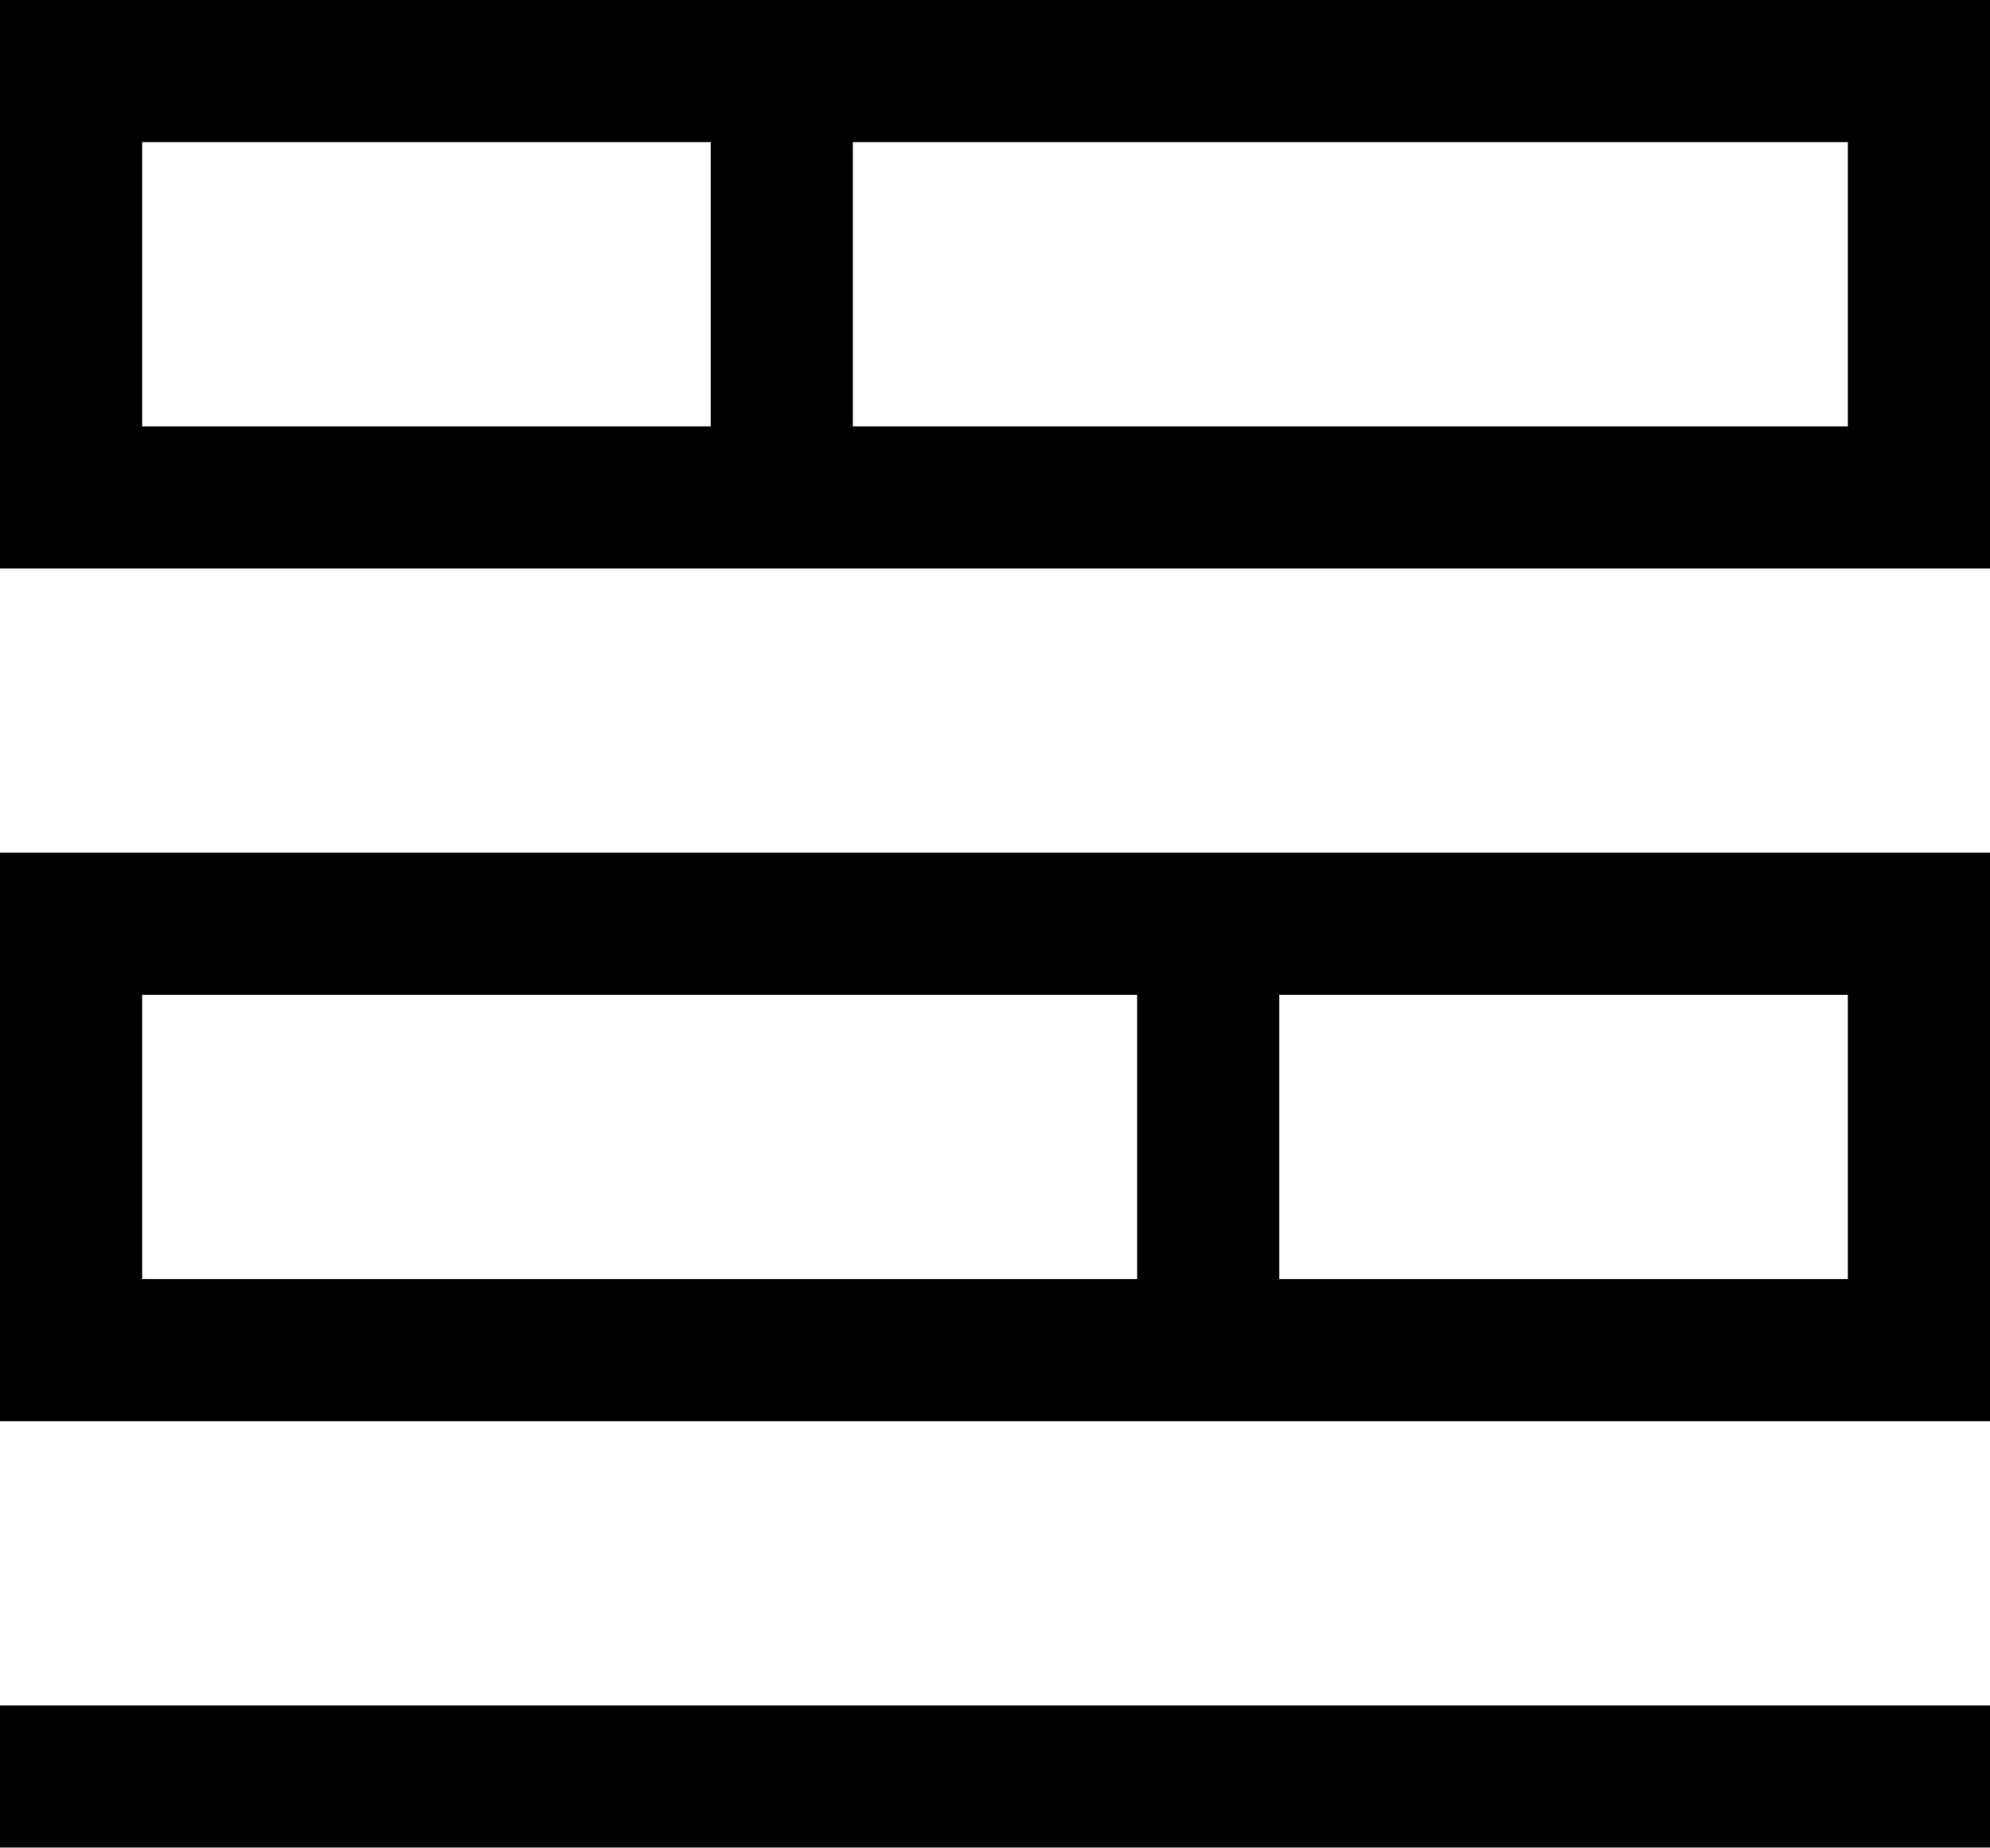
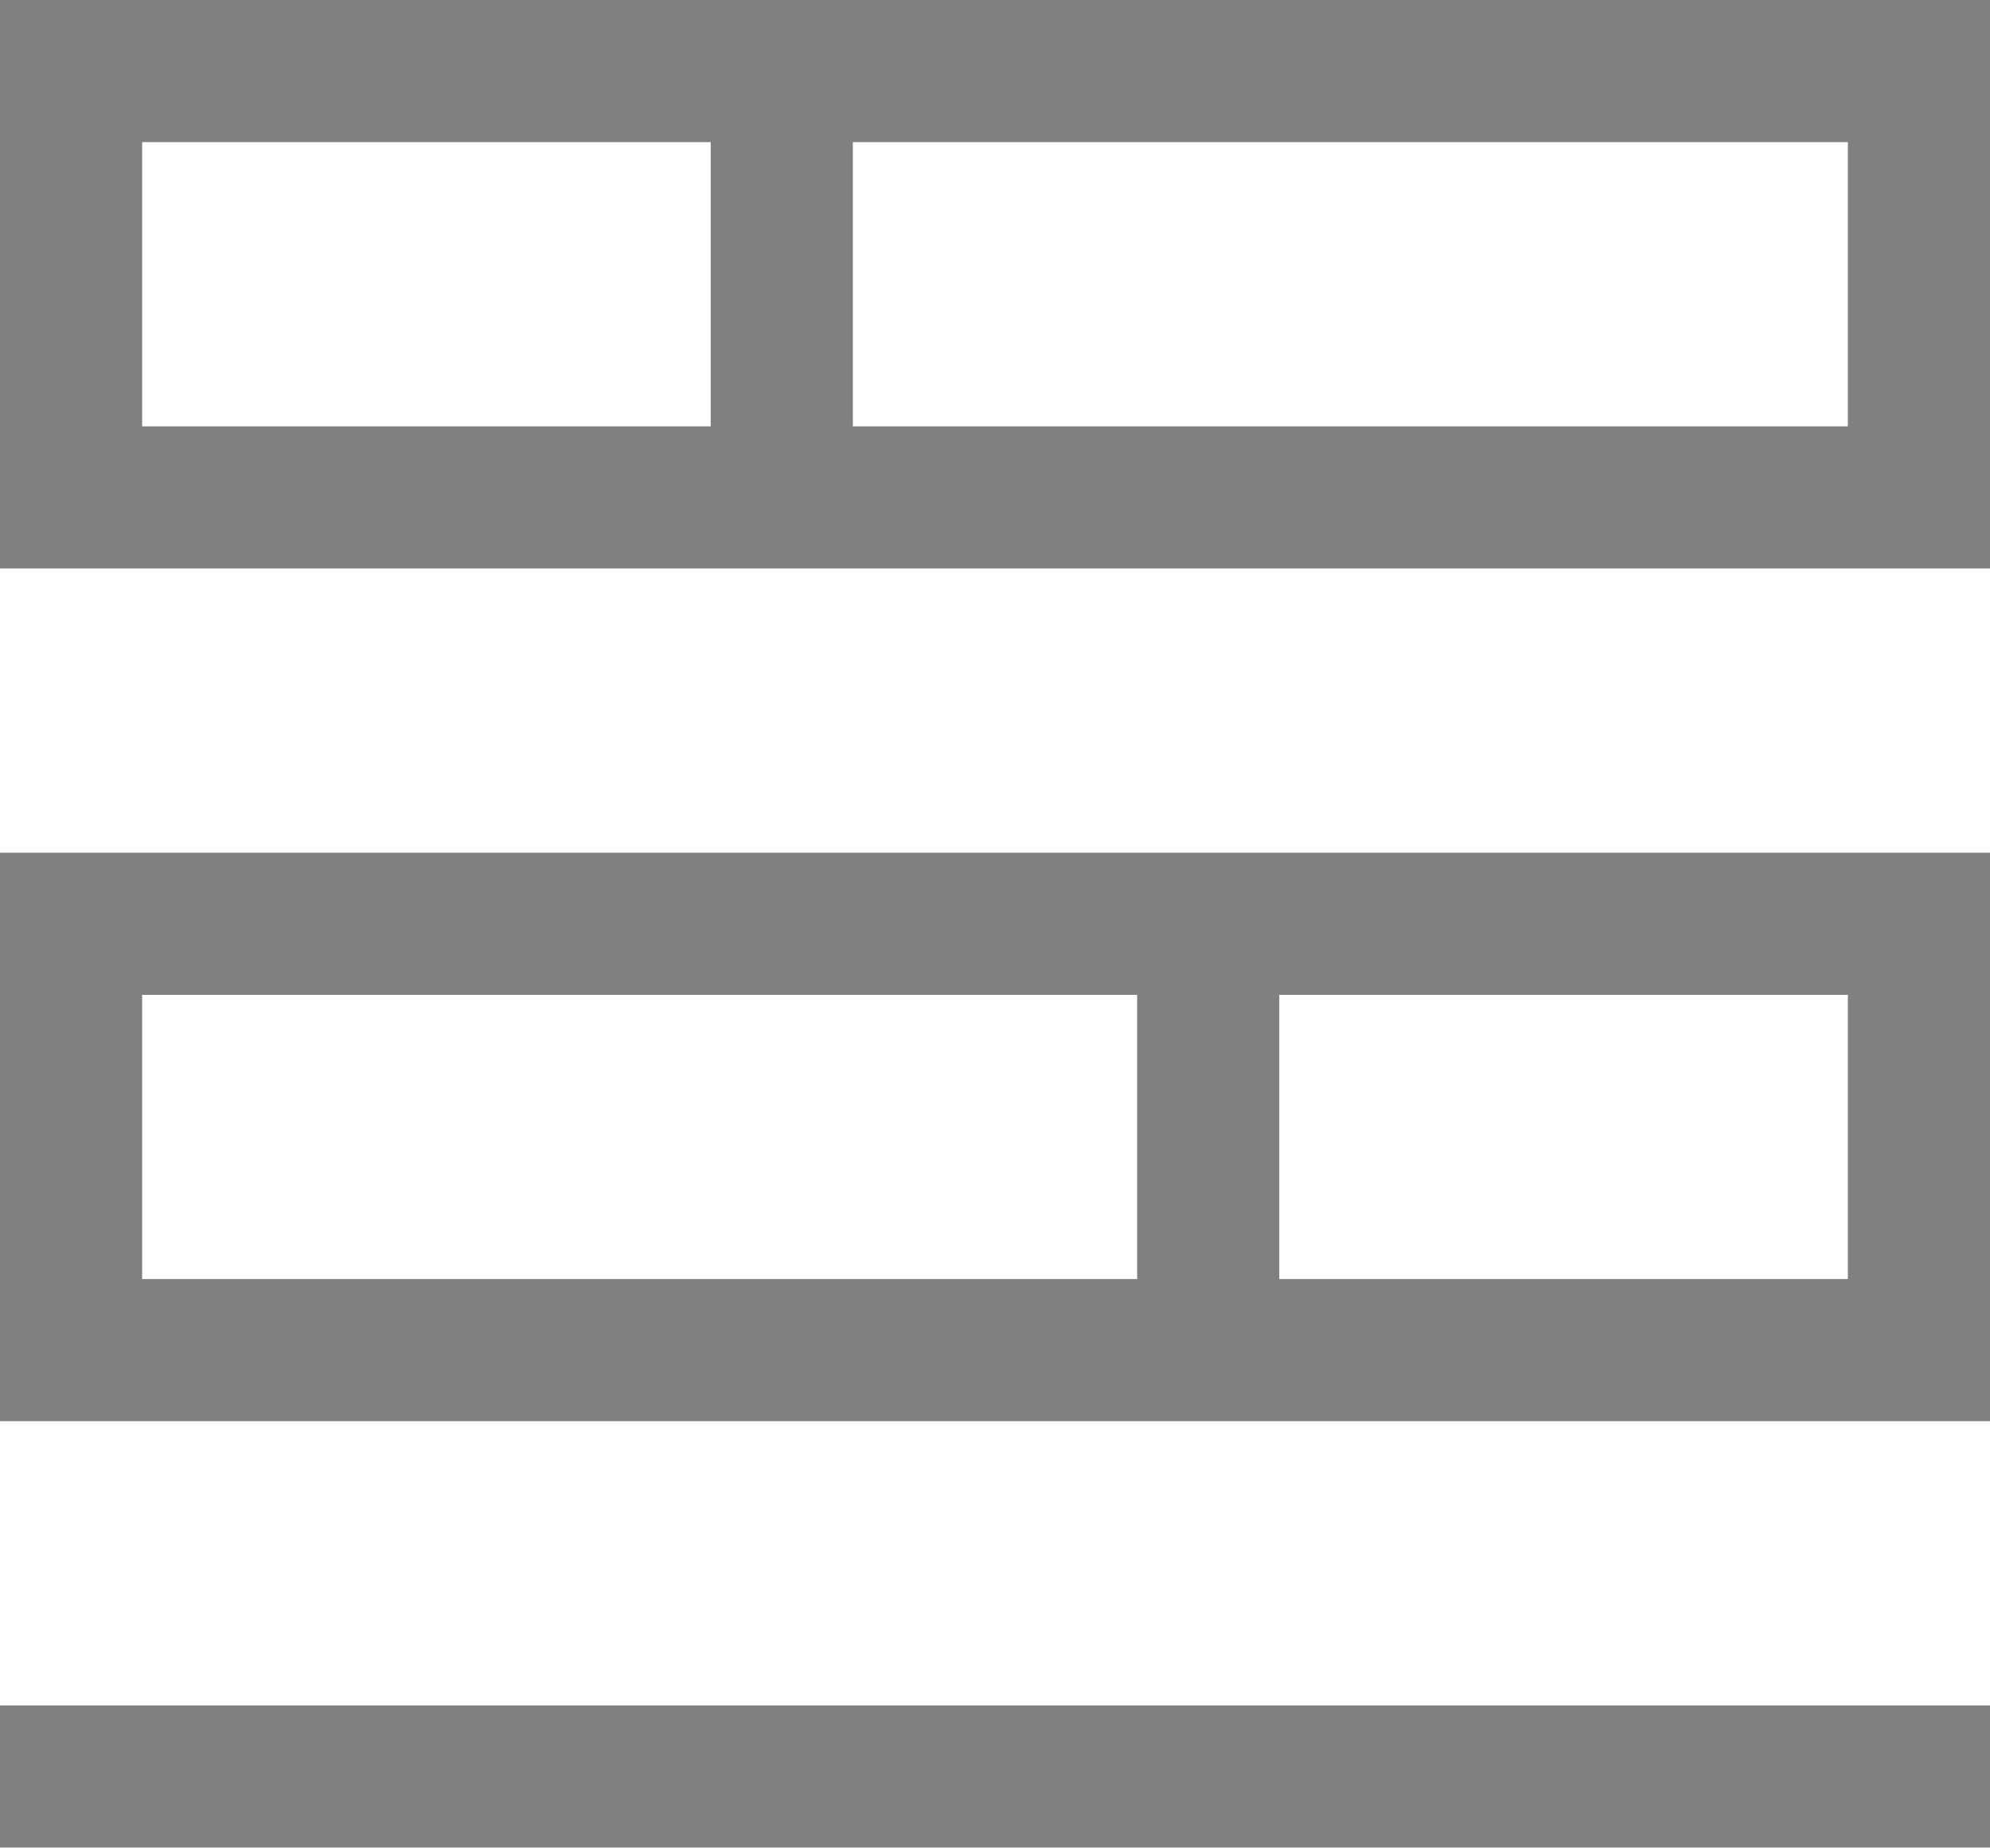
- <svg xmlns="http://www.w3.org/2000/svg" version="1.1" id="Layer_1" x="0px" y="0px" viewBox="0 0 14 13" style="enable-background:new 0 0 14 13;" xml:space="preserve">
+ <svg xmlns="http://www.w3.org/2000/svg" version="1.1" id="Layer_1" x="0px" y="0px" viewBox="0 0 14 13" style="enable-background:new 0 0 14 13;" xml:space="preserve" fill="grey">
  <path d="M0,13h14v-1H0V13z M0,10h14V6H0V10z M9,7h4v2H9V7z M1,7h7v2H1V7z M0,0v4h14V0H0z M5,3H1V1h4V3z M13,3H6V1h7V3z" />
</svg>
